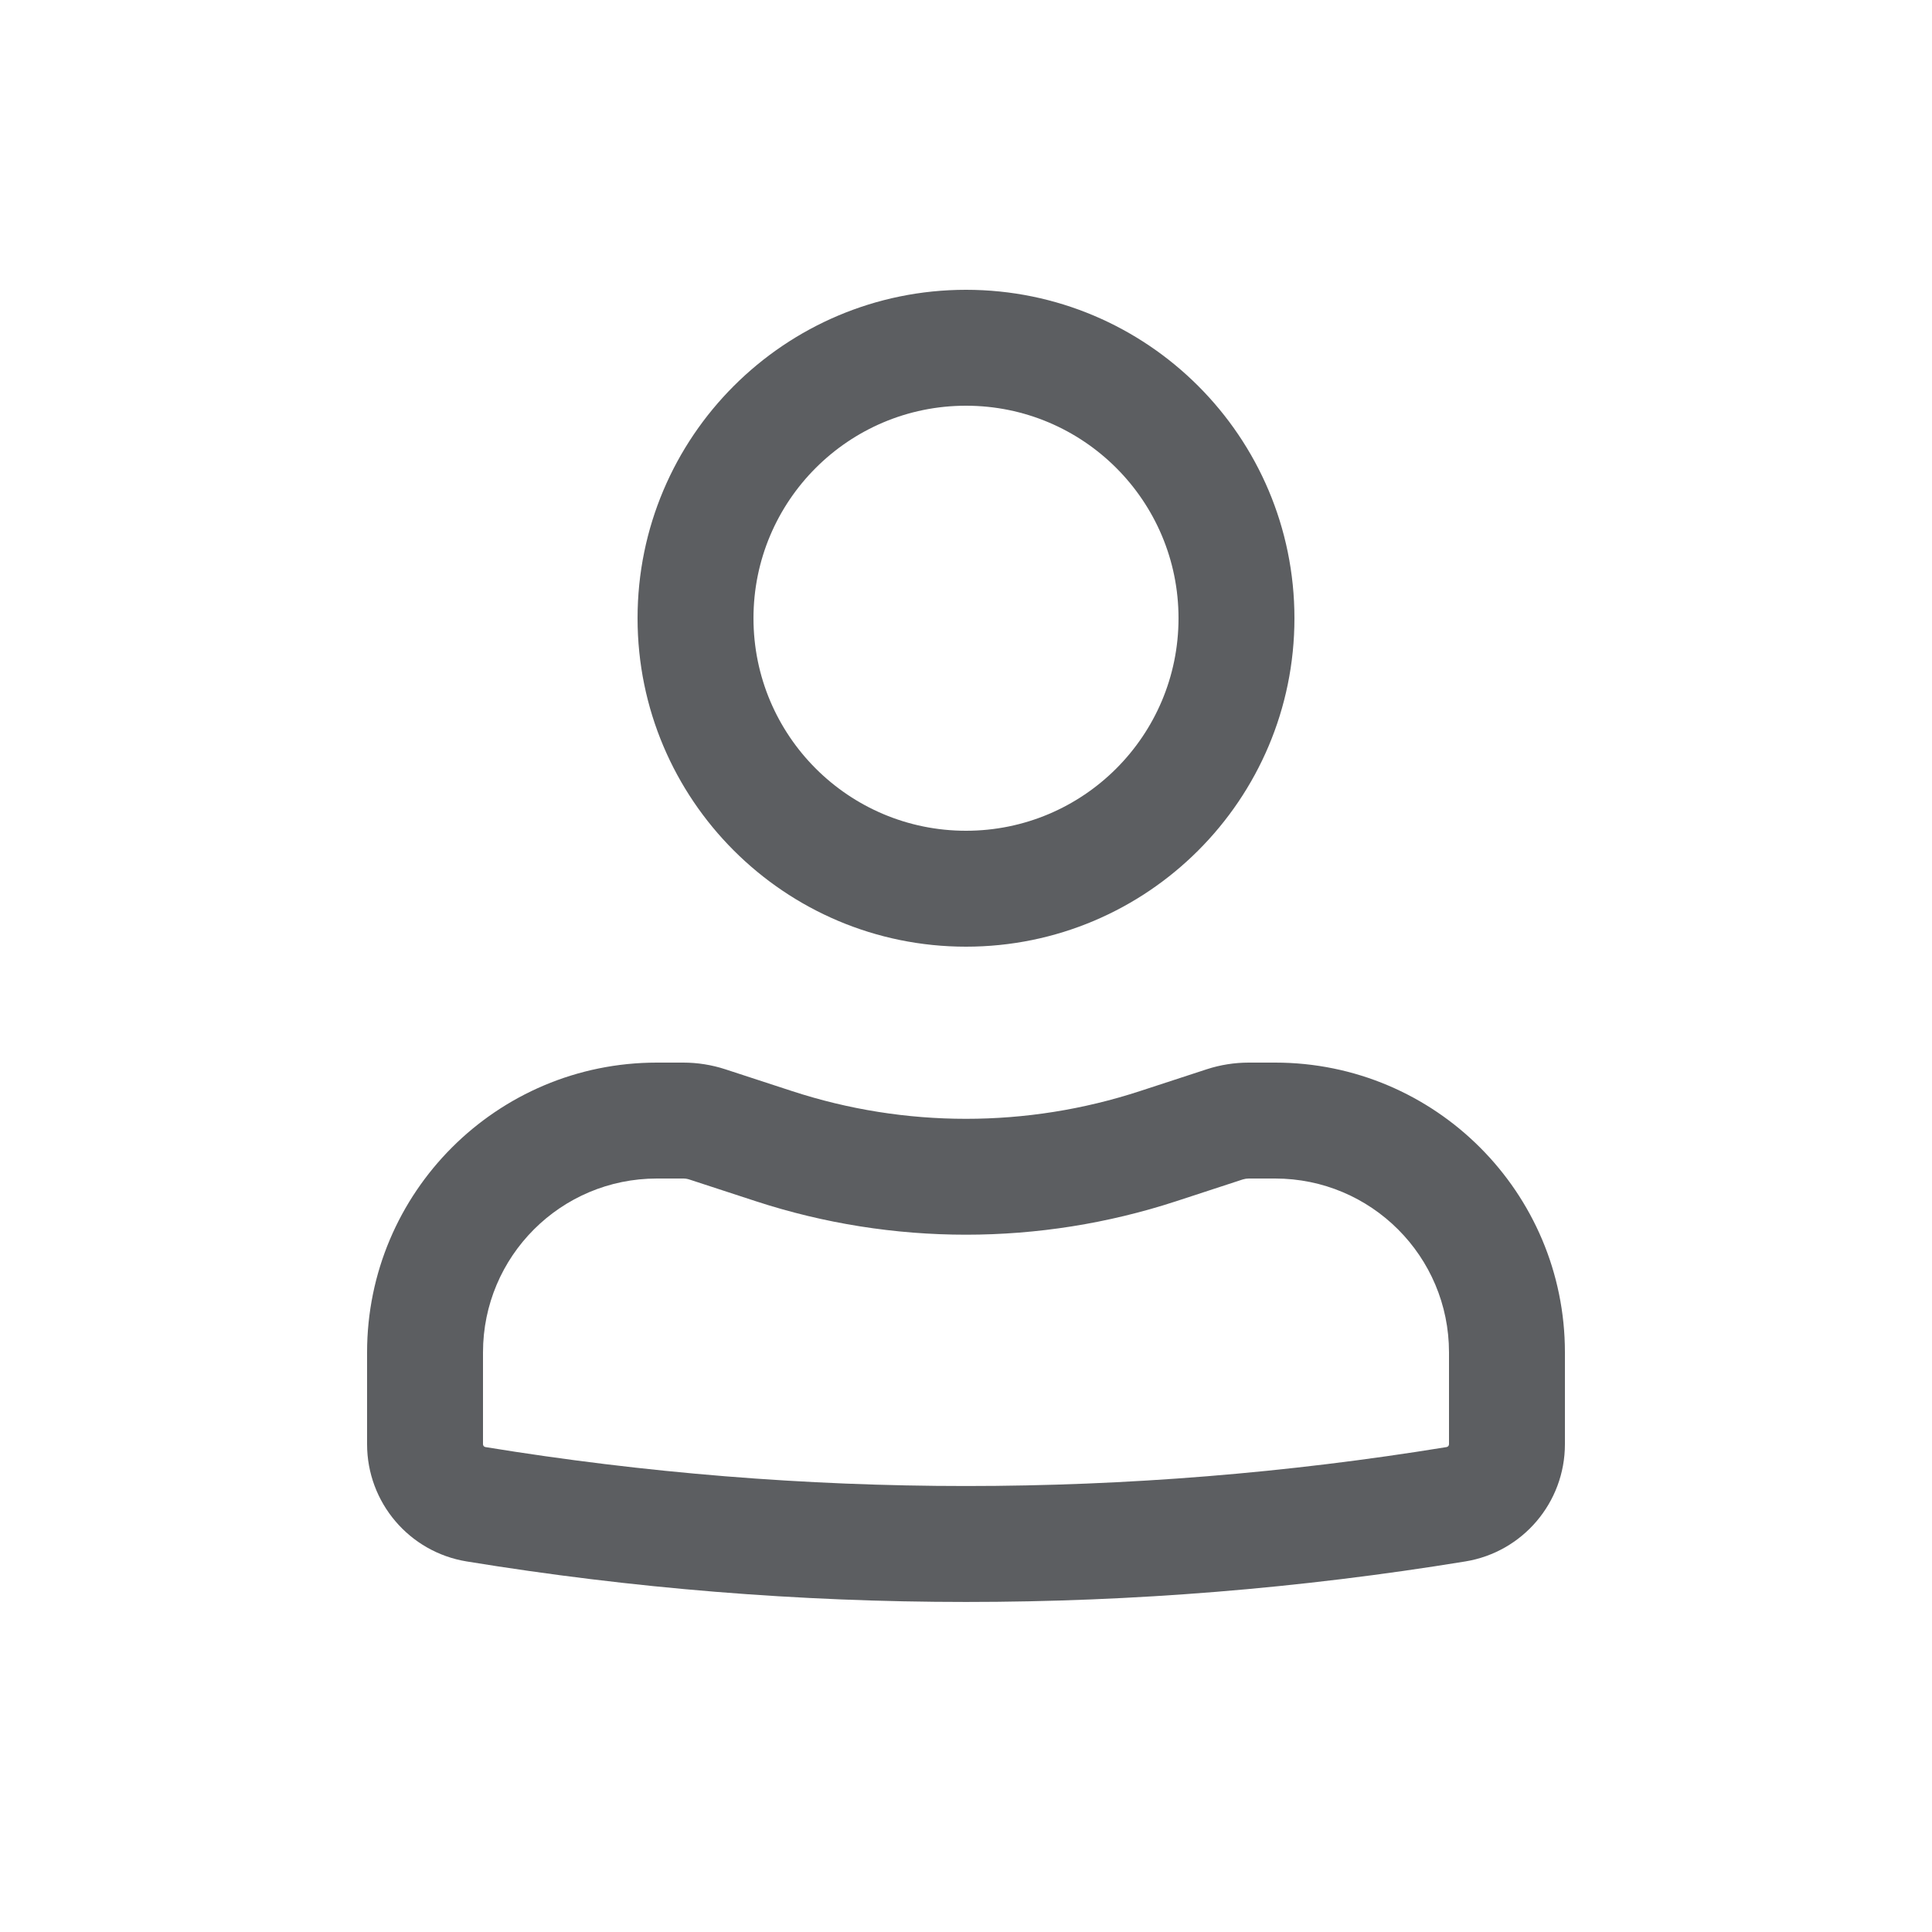
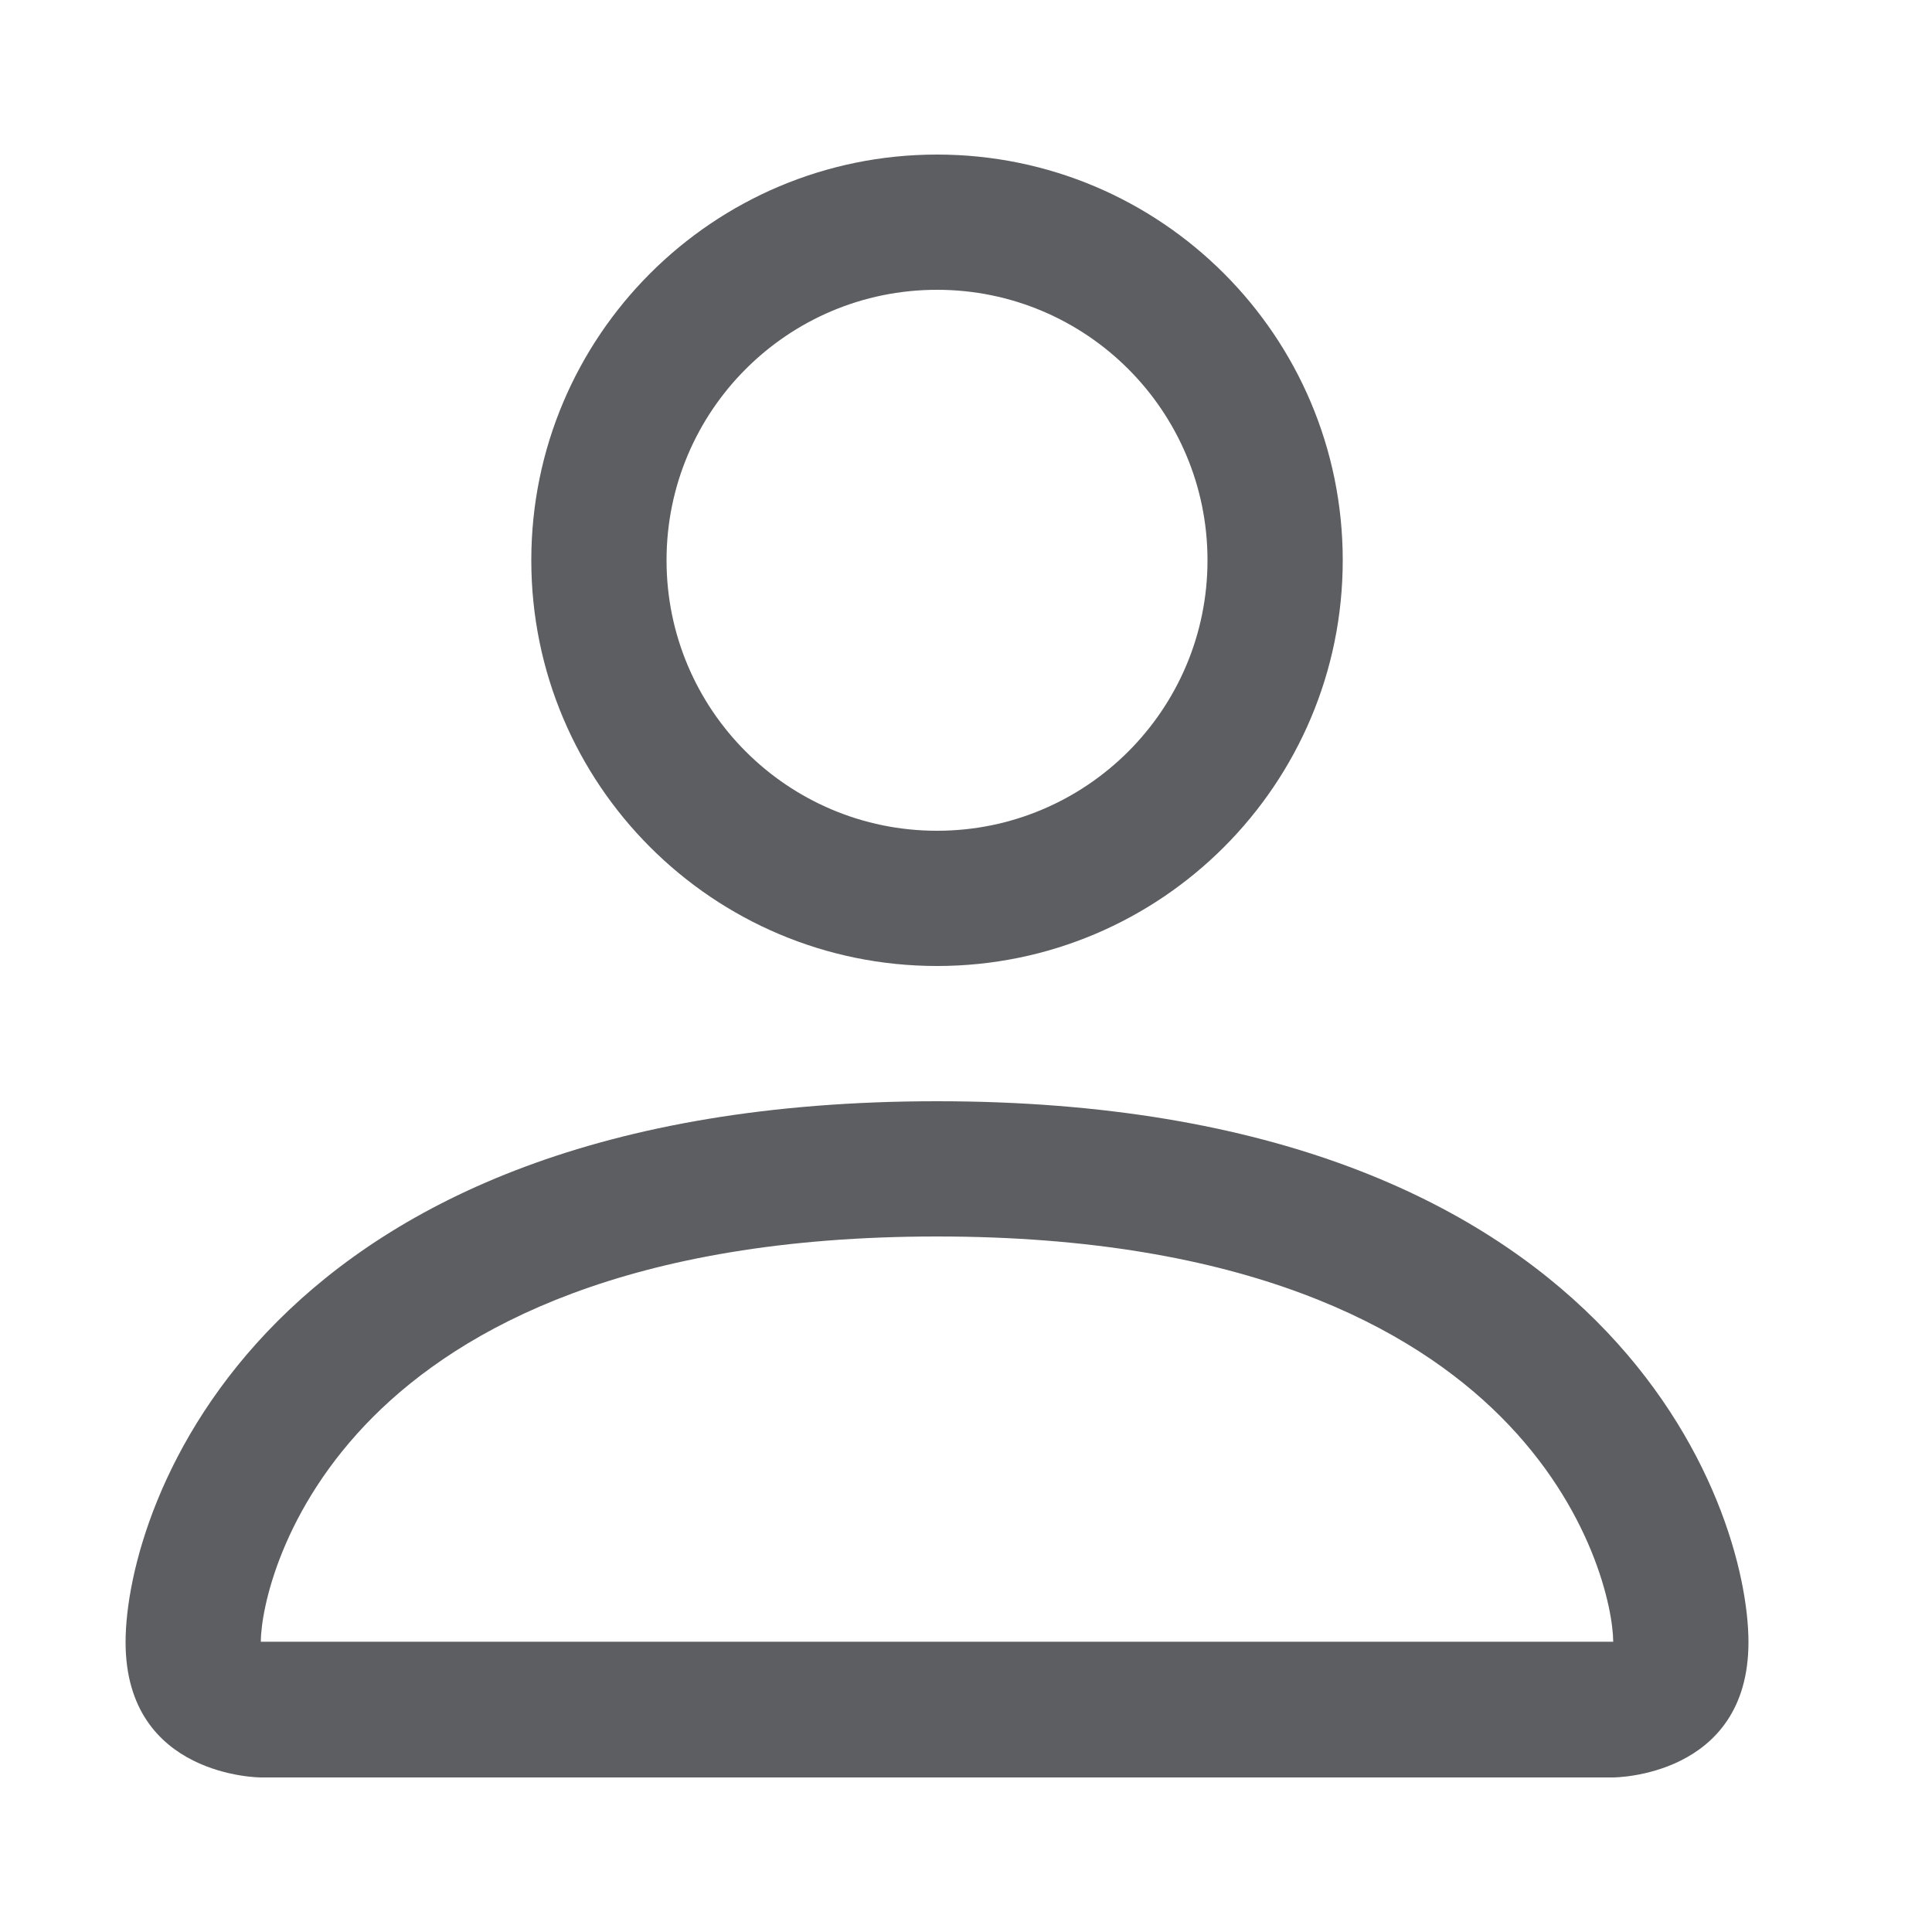
<svg xmlns="http://www.w3.org/2000/svg" width="25" height="25" viewBox="0 0 25 25" fill="none">
-   <path fill-rule="evenodd" clip-rule="evenodd" d="M8.25 8C8.25 5.653 10.153 3.75 12.5 3.75C14.847 3.75 16.75 5.653 16.75 8C16.75 10.347 14.847 12.25 12.5 12.25C10.153 12.25 8.25 10.347 8.25 8ZM12.5 5.25C10.981 5.25 9.75 6.481 9.75 8C9.75 9.519 10.981 10.75 12.5 10.75C14.019 10.75 15.25 9.519 15.25 8C15.25 6.481 14.019 5.25 12.5 5.25Z" fill="#5C5E61" />
-   <path fill-rule="evenodd" clip-rule="evenodd" d="M8.5 15.25C7.257 15.25 6.25 16.257 6.25 17.5V18.688C6.25 18.706 6.263 18.722 6.281 18.725C10.4 19.397 14.6 19.397 18.719 18.725C18.737 18.722 18.75 18.706 18.75 18.688V17.5C18.75 16.257 17.743 15.25 16.5 15.25H16.159C16.133 15.25 16.107 15.254 16.081 15.262L15.216 15.545C13.451 16.121 11.549 16.121 9.784 15.545L8.918 15.262C8.893 15.254 8.867 15.25 8.841 15.25H8.5ZM4.75 17.5C4.75 15.429 6.429 13.75 8.5 13.75H8.841C9.025 13.75 9.209 13.779 9.384 13.836L10.25 14.119C11.712 14.597 13.288 14.597 14.75 14.119L15.616 13.836C15.791 13.779 15.975 13.75 16.159 13.75H16.5C18.571 13.75 20.25 15.429 20.25 17.5V18.688C20.25 19.442 19.704 20.084 18.961 20.205C14.682 20.904 10.318 20.904 6.039 20.205C5.296 20.084 4.75 19.442 4.75 18.688V17.5Z" fill="#5C5E61" />
+   <path d="M12.125 12.5C15.024 12.5 17.375 10.149 17.375 7.25C17.375 4.351 15.024 2 12.125 2C9.226 2 6.875 4.351 6.875 7.25C6.875 10.149 9.226 12.5 12.125 12.5ZM15.625 7.25C15.625 9.183 14.058 10.75 12.125 10.75C10.192 10.75 8.625 9.183 8.625 7.25C8.625 5.317 10.192 3.75 12.125 3.75C14.058 3.75 15.625 5.317 15.625 7.25Z" fill="#5C5E61" />
+   <path d="M22.625 21.25C22.625 23 20.875 23 20.875 23H3.375C3.375 23 1.625 23 1.625 21.25C1.625 19.5 3.375 14.25 12.125 14.25C20.875 14.25 22.625 19.5 22.625 21.25ZM20.875 21.244C20.872 20.812 20.606 19.518 19.419 18.331C18.277 17.19 16.131 16 12.125 16C8.119 16 5.973 17.19 4.831 18.331C3.644 19.518 3.377 20.812 3.375 21.244H20.875Z" fill="#5C5E61" />
</svg>
